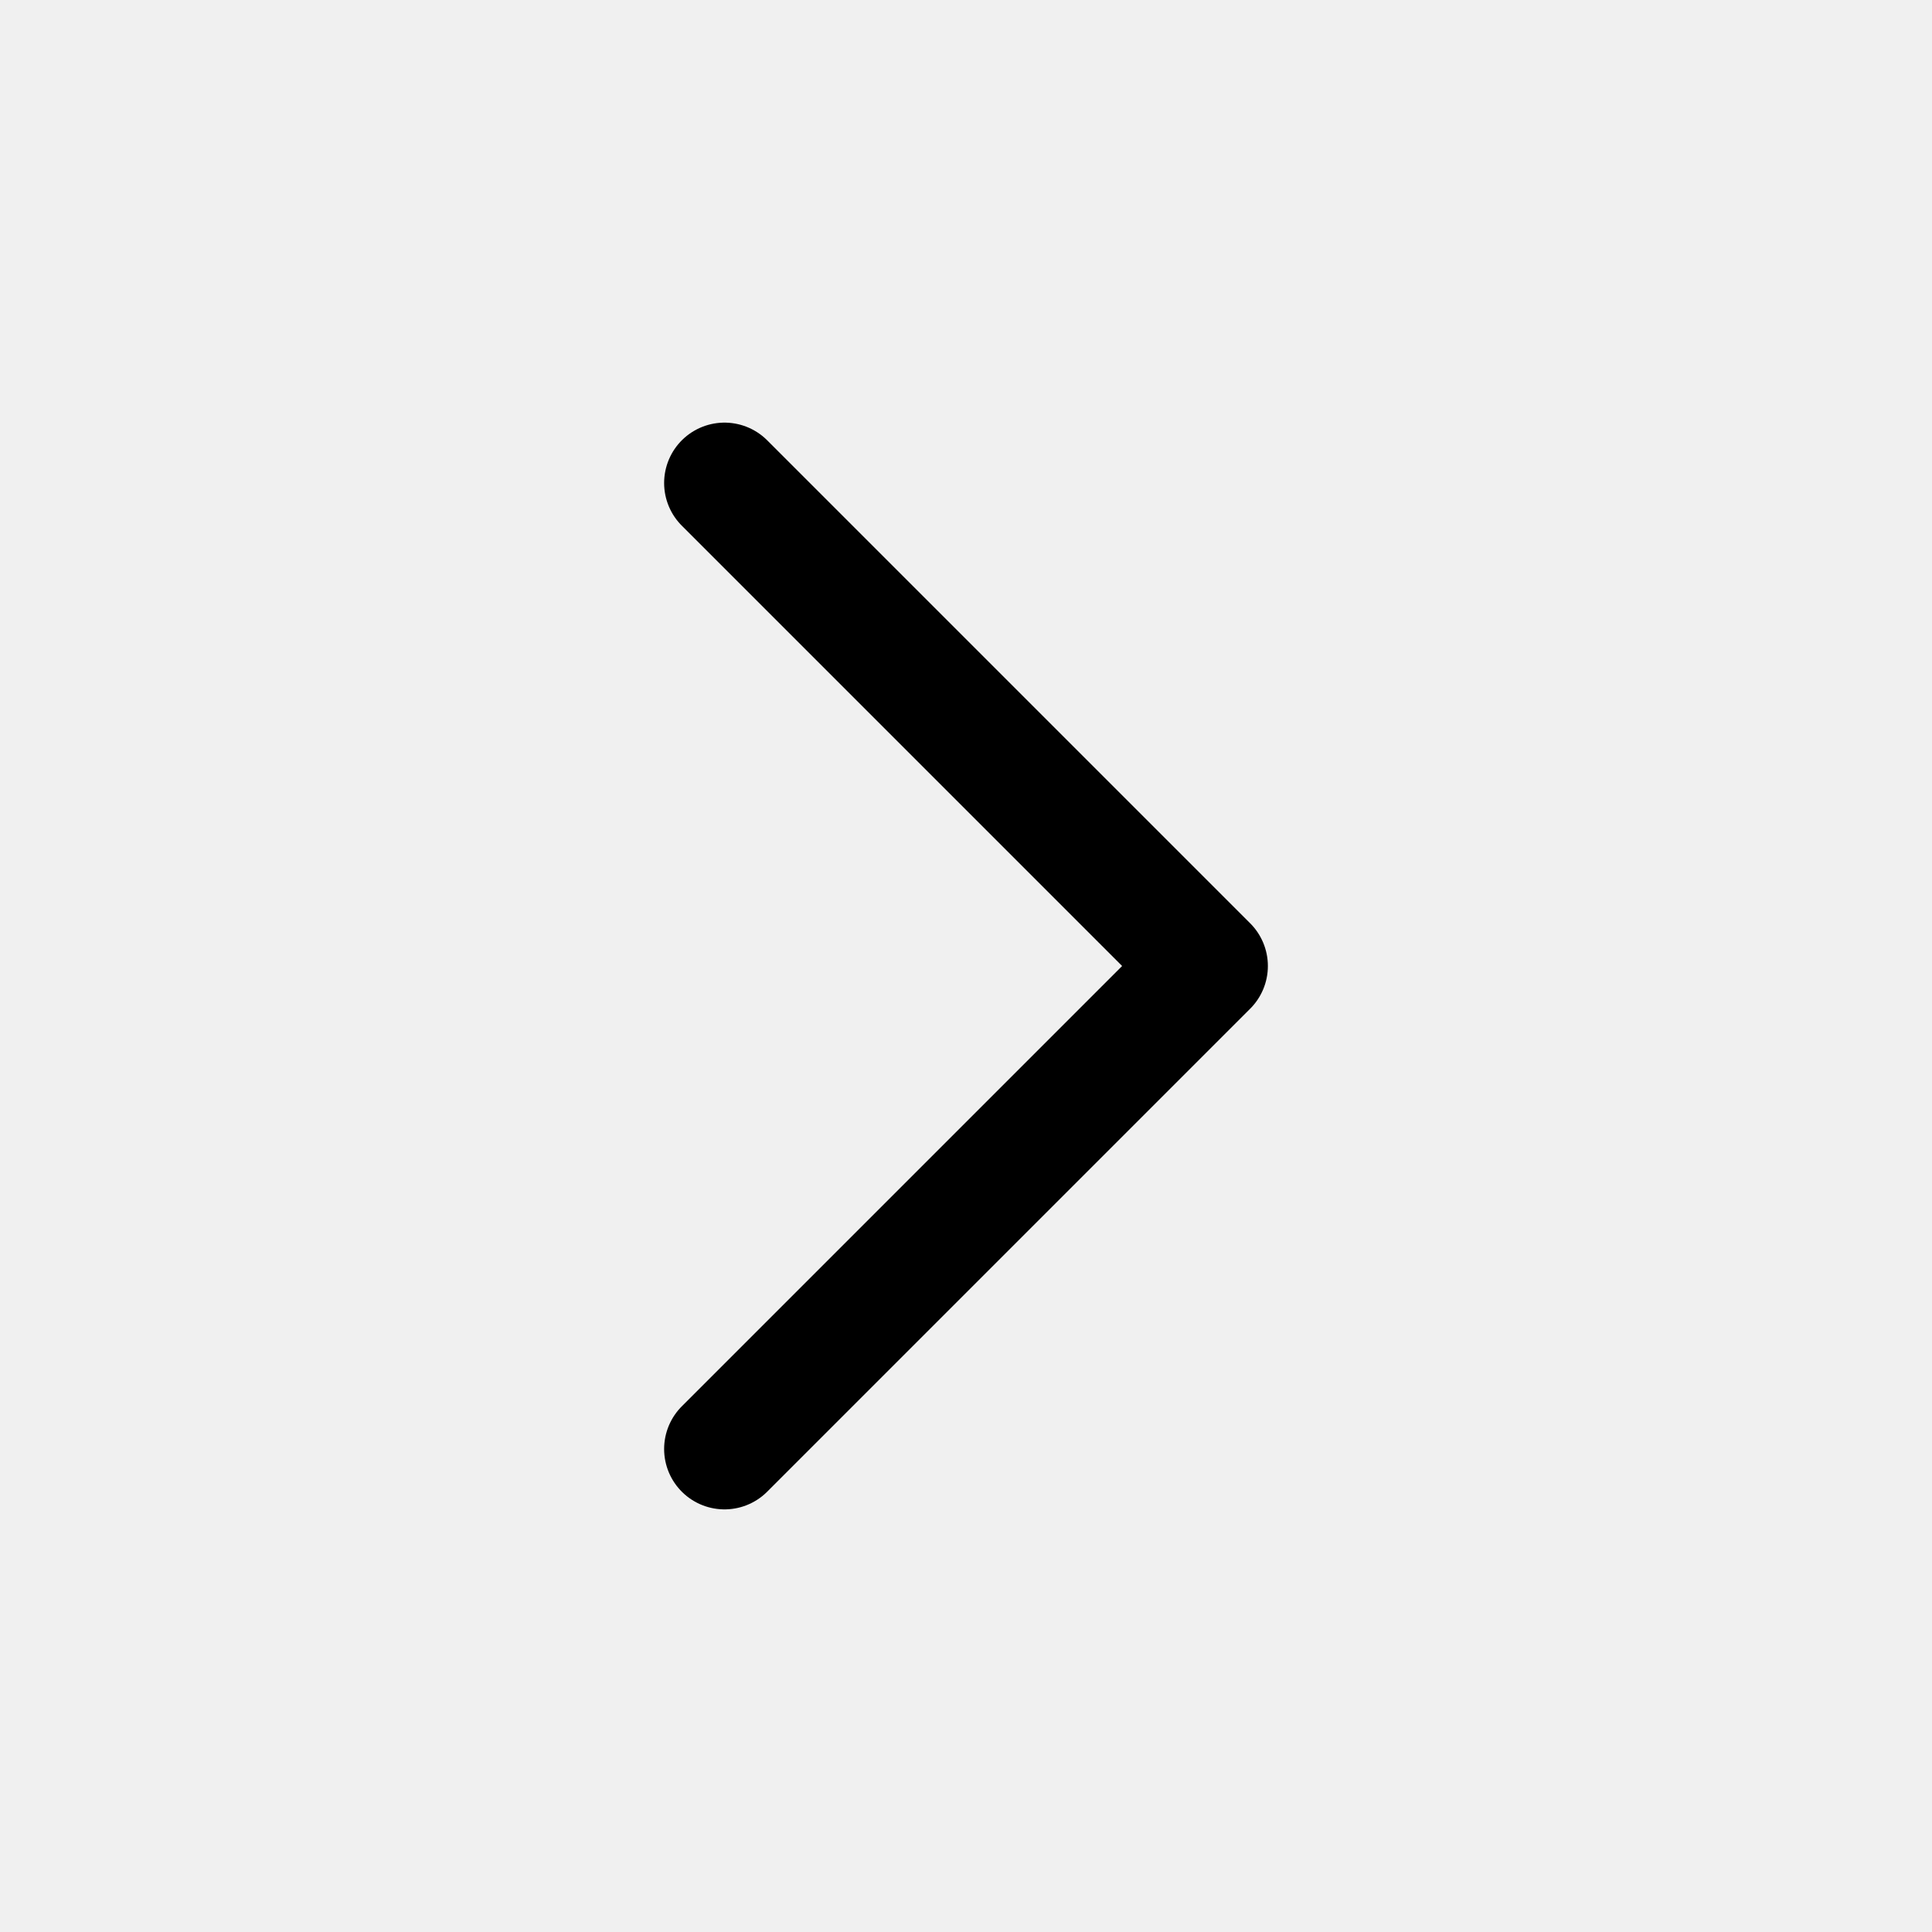
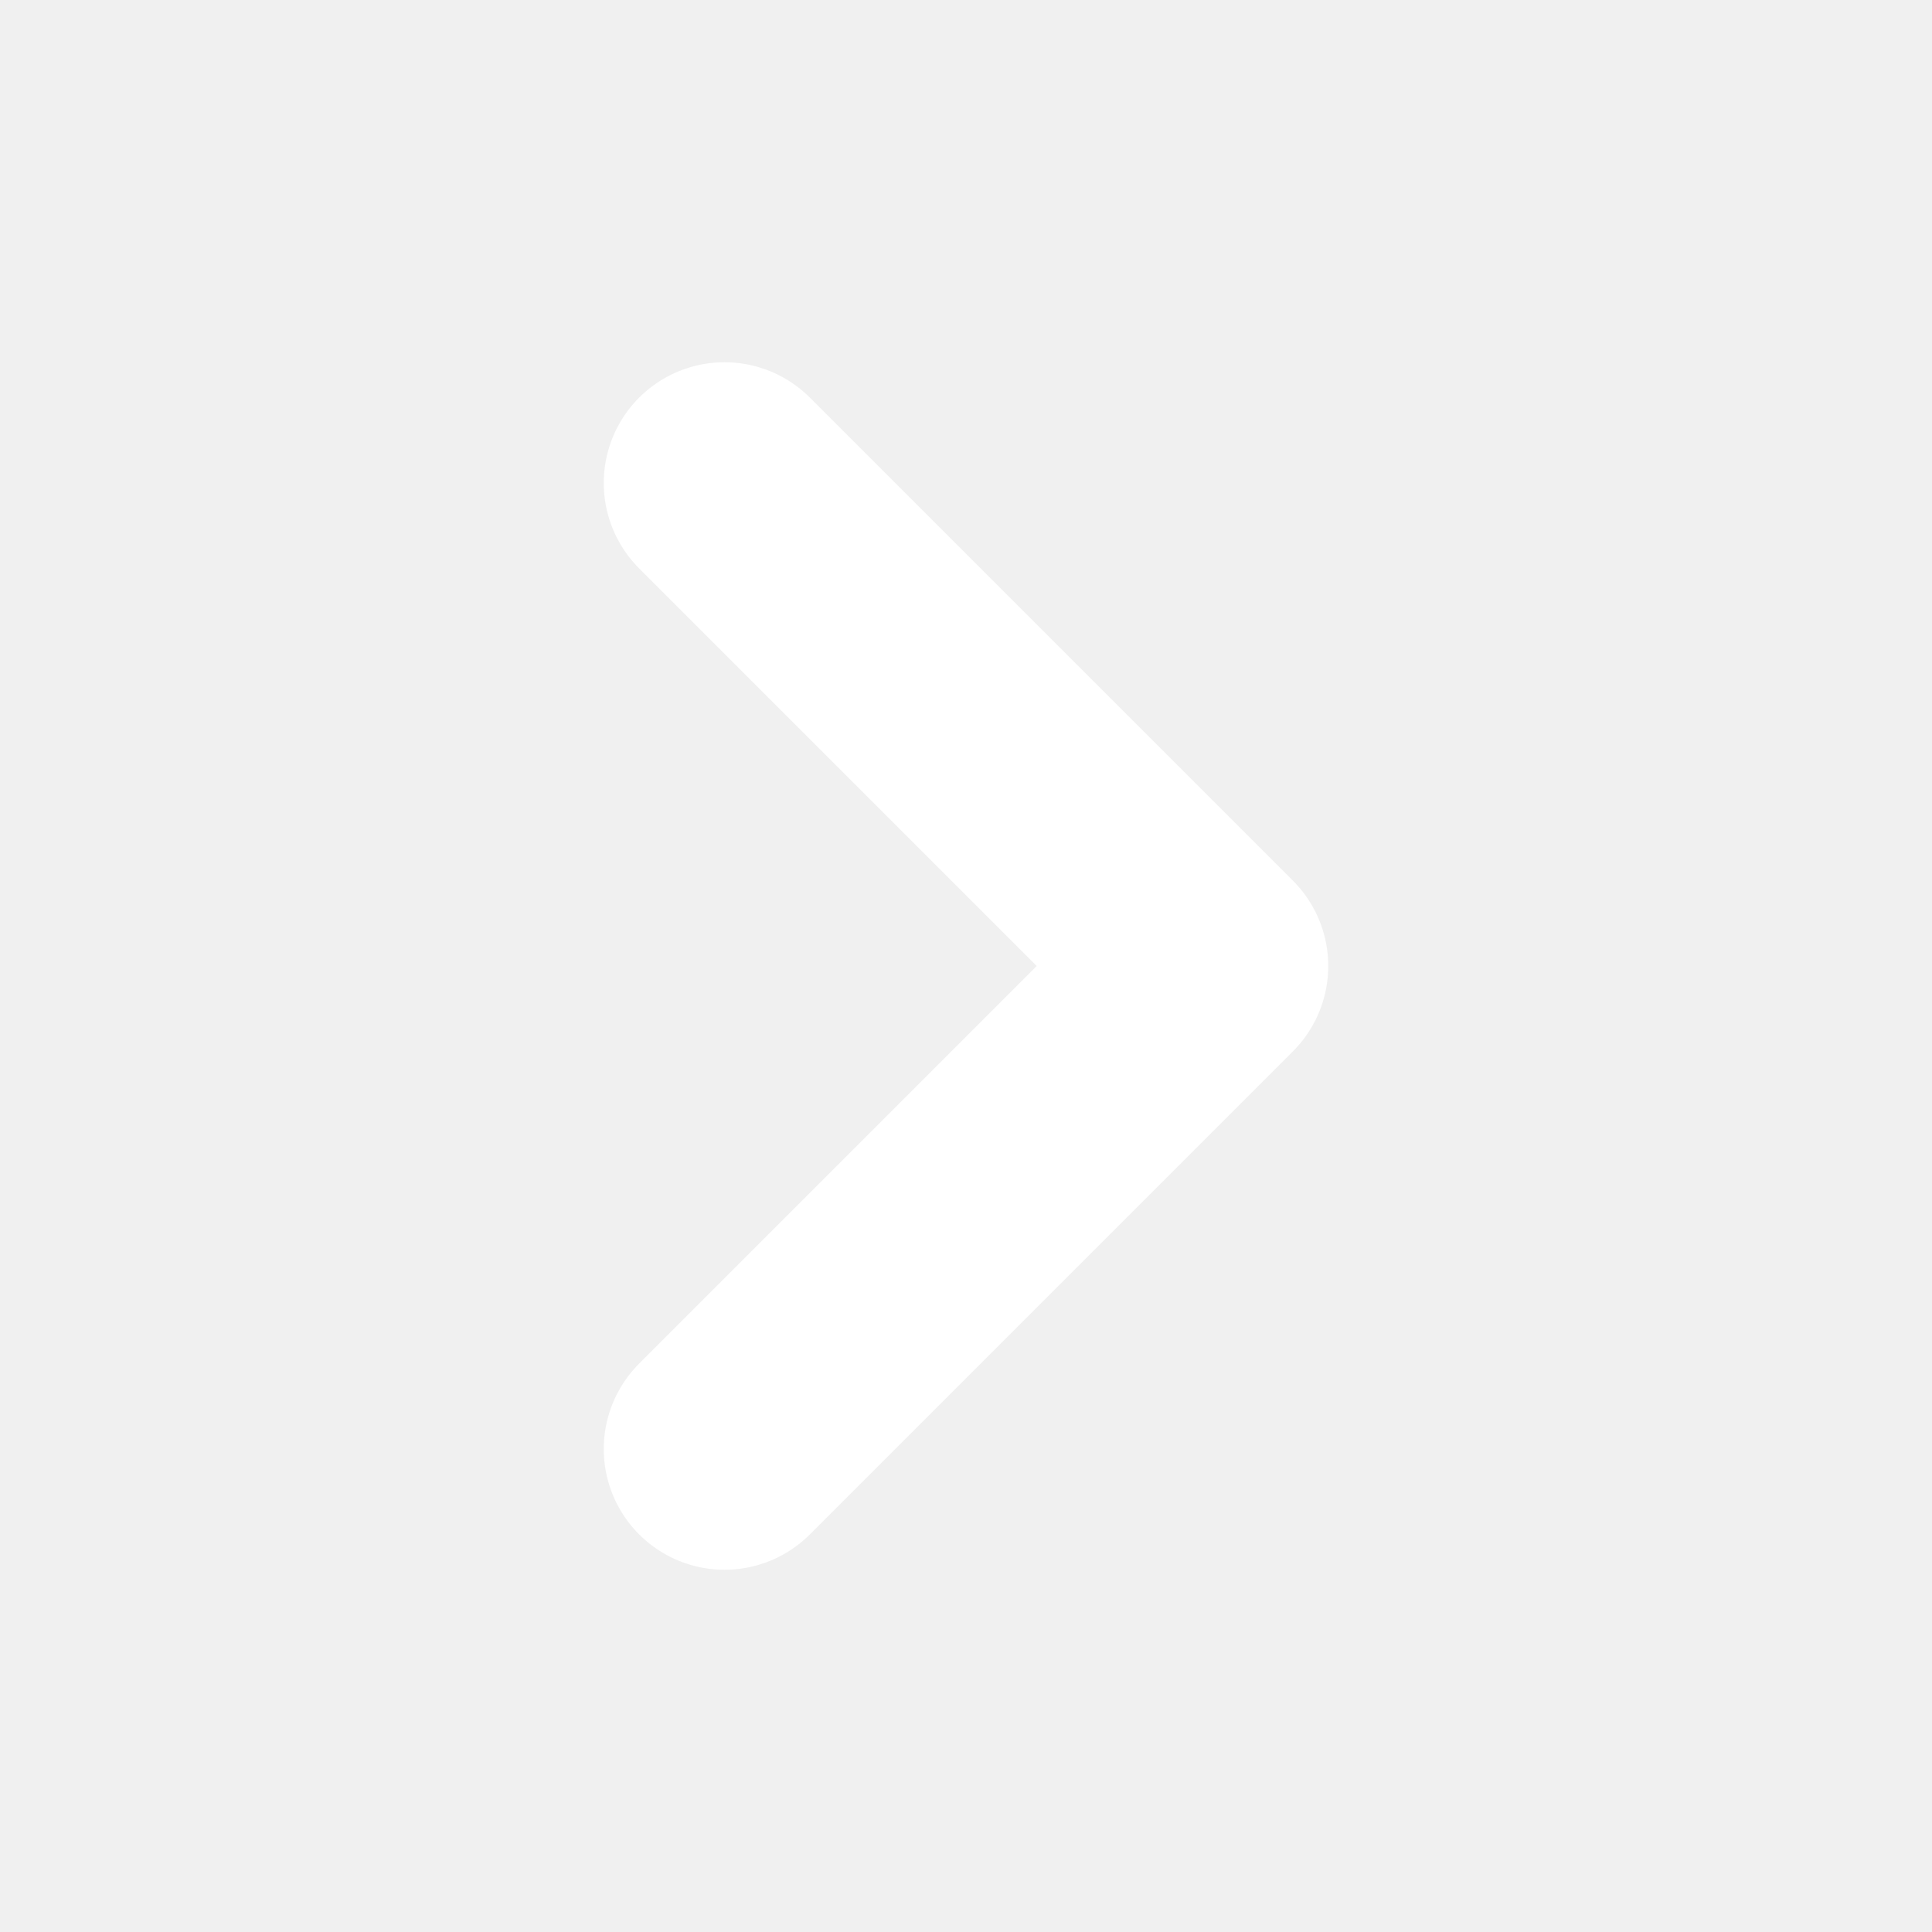
- <svg xmlns="http://www.w3.org/2000/svg" class="icon icon-tabler icon-tabler-chevron-right" width="24" height="24" viewBox="0 0 24 24" stroke-width="1.5" stroke="#000000" fill="none" stroke-linecap="round" stroke-linejoin="round">
+ <svg xmlns="http://www.w3.org/2000/svg" class="icon icon-tabler icon-tabler-chevron-right" width="24" height="24" viewBox="0 0 24 24" stroke-width="3" stroke="#FFFFFF" fill="none" stroke-linecap="round" stroke-linejoin="round">
  <path stroke="none" d="M0 0h24v24H0z" fill="none" />
  <polyline points="9 6 15 12 9 18" />
</svg>
